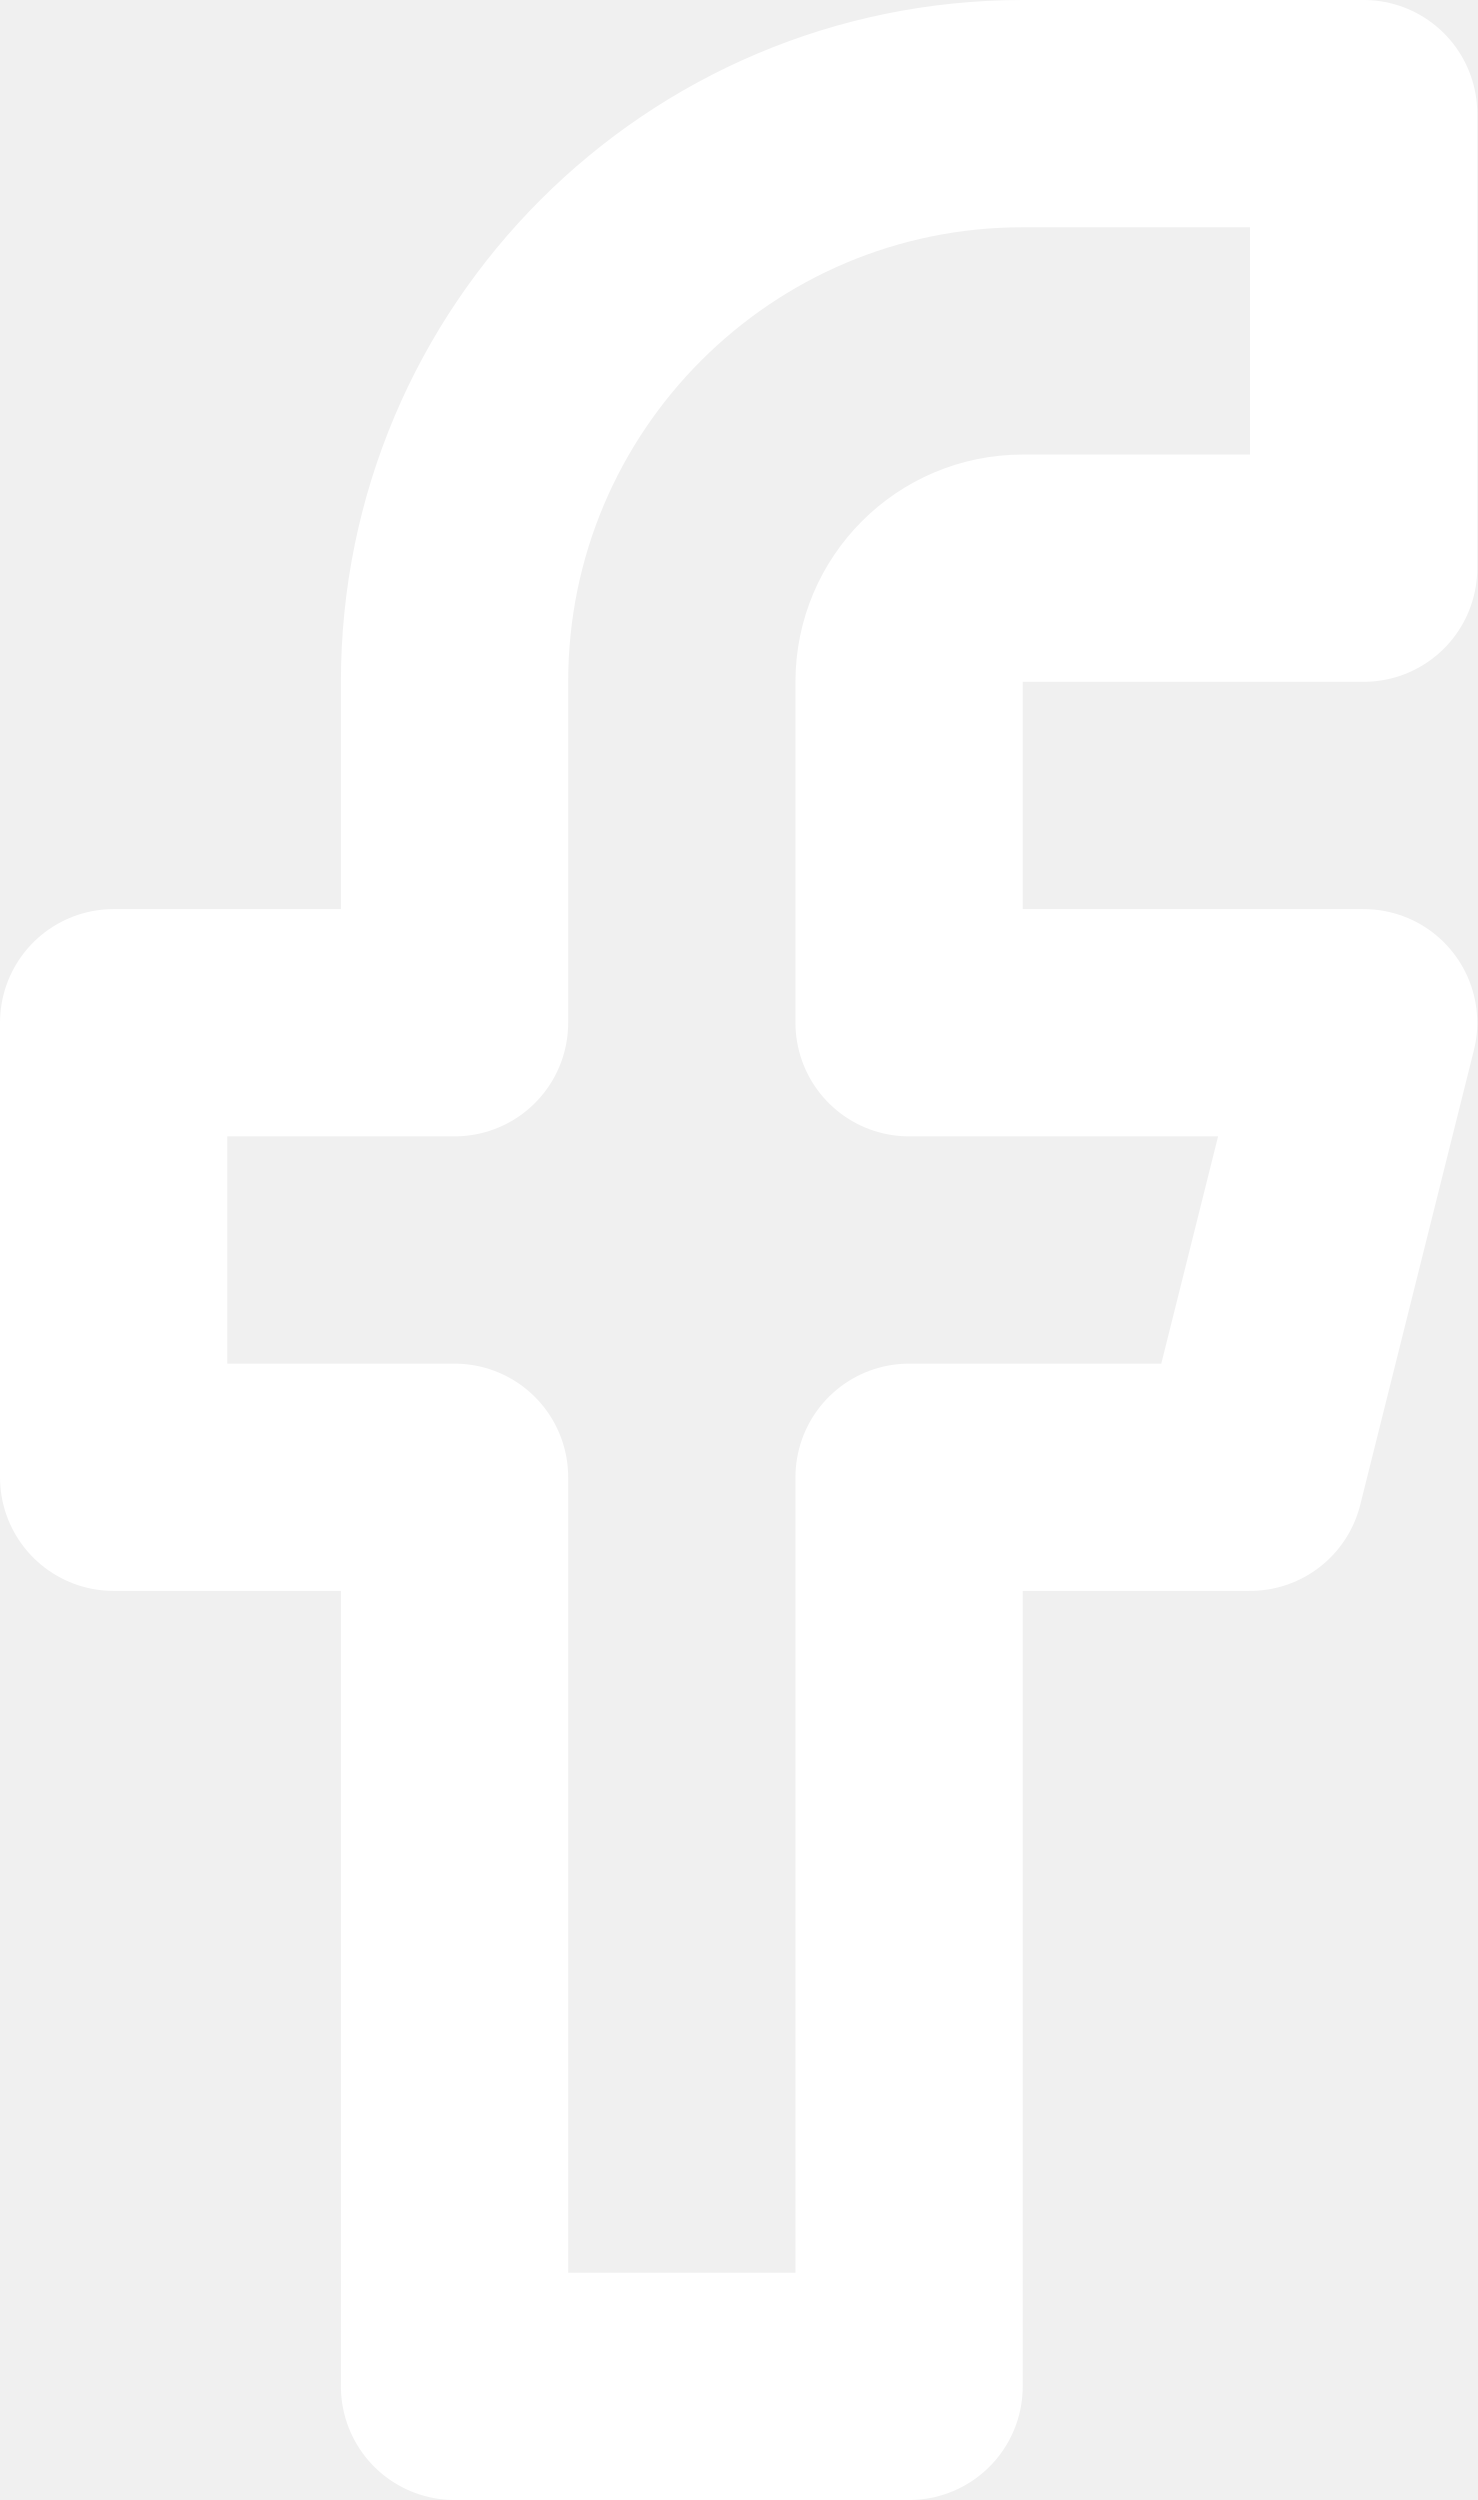
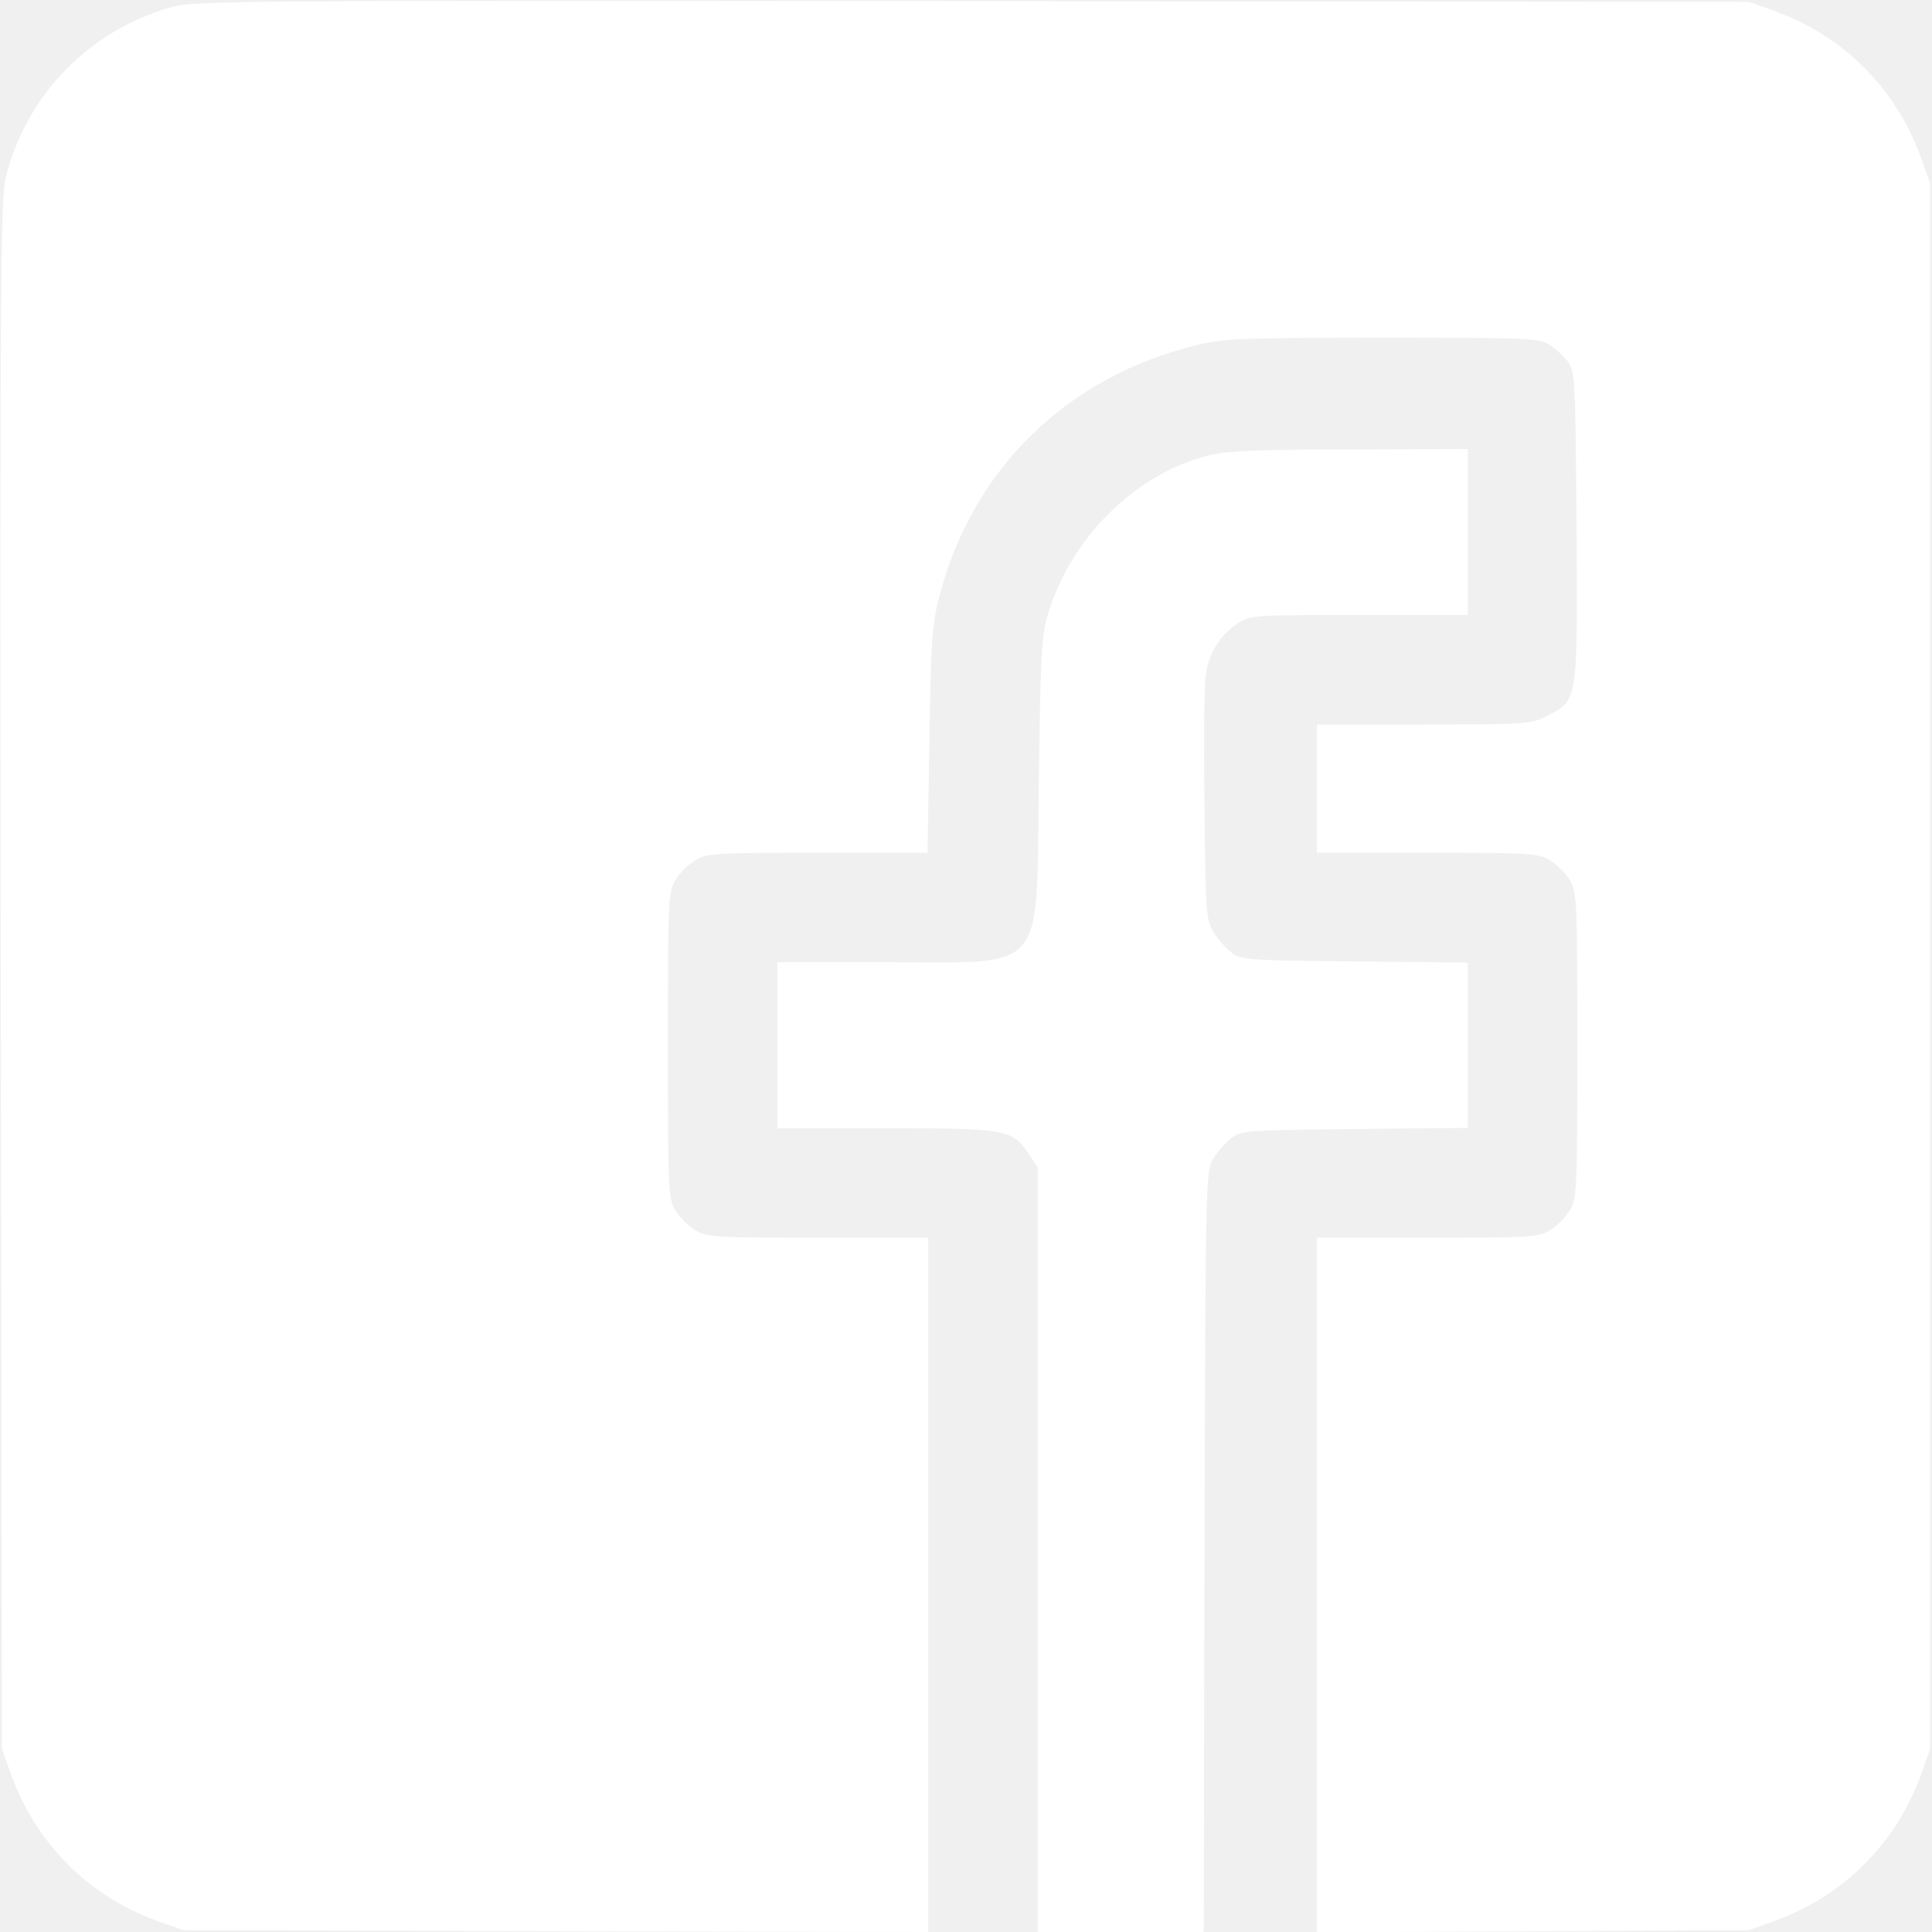
- <svg xmlns="http://www.w3.org/2000/svg" width="13" height="22">
-   <path d="M18 2h-3a5 5 0 0 0-5 5v3H7v4h3v8h4v-8h3l1-4h-4V7a1 1 0 0 1 1-1h3z" transform="translate(-6 -1)" style="fill:none;stroke:#fff;stroke-linecap:round;stroke-linejoin:round;stroke-width:2px" />
+ <svg xmlns="http://www.w3.org/2000/svg" version="1.1" id="Layer_1" x="0px" y="0px" width="512px" height="512px" viewBox="0 0 512 512" style="enable-background:new 0 0 512 512;" xml:space="preserve">
+   <style type="text/css">
+ 	.st0{fill:#FFFFFF;}
+ </style>
+   <g transform="translate(0,512) scale(0.1,-0.1)">
+     <path class="st0" d="M453,5101c-217-63-381-230-437-448C1,4597,0,4393,2,2538L5,485l26-72C98,232,236,94,420,28l65-23l988-3l987-2   v920v920h-292c-275,0-295,1-326,20c-18,11-41,34-52,52c-19,32-20,51-20,438s1,406,20,438c11,18,34,41,52,52c31,19,51,20,324,20h292   l5,298c4,260,7,307,26,380c87,340,341,587,689,669c68,16,126,18,487,18c380,0,412-1,440-18c17-10,39-31,50-45c19-26,20-45,23-437   c3-468,4-460-78-502c-43-22-53-23-327-23h-283v-170v-170h293c274,0,294-1,325-20c18-11,41-34,52-52c19-32,20-51,20-438   s-1-406-20-438c-11-18-34-41-52-52c-31-19-51-20-325-20h-293V920V-1l573,3l572,3l72,26c181,67,319,205,385,389l23,65v2075v2075   l-26,72c-67,181-205,319-389,385l-65,23l-2060,2C633,5119,511,5118,453,5101z" />
+     <path class="st0" d="M3206,3914c-197-48-372-222-431-429c-15-50-18-121-22-437c-7-516,26-478-405-478h-288v-220v-220h288   c321,0,335-3,379-69l23-34V1014V0h220h220l2,1008c3,986,3,1008,23,1041c11,19,33,43,48,55c27,20,41,21,328,24l299,3v219v219l-299,3   c-287,3-301,4-328,24c-15,12-37,36-48,55c-19,32-20,55-23,329c-2,162-1,318,3,347c7,60,36,108,84,140c33,23,39,23,322,23h289v220   v220l-312-1C3344,3929,3250,3925,3206,3914z" />
+   </g>
</svg>
